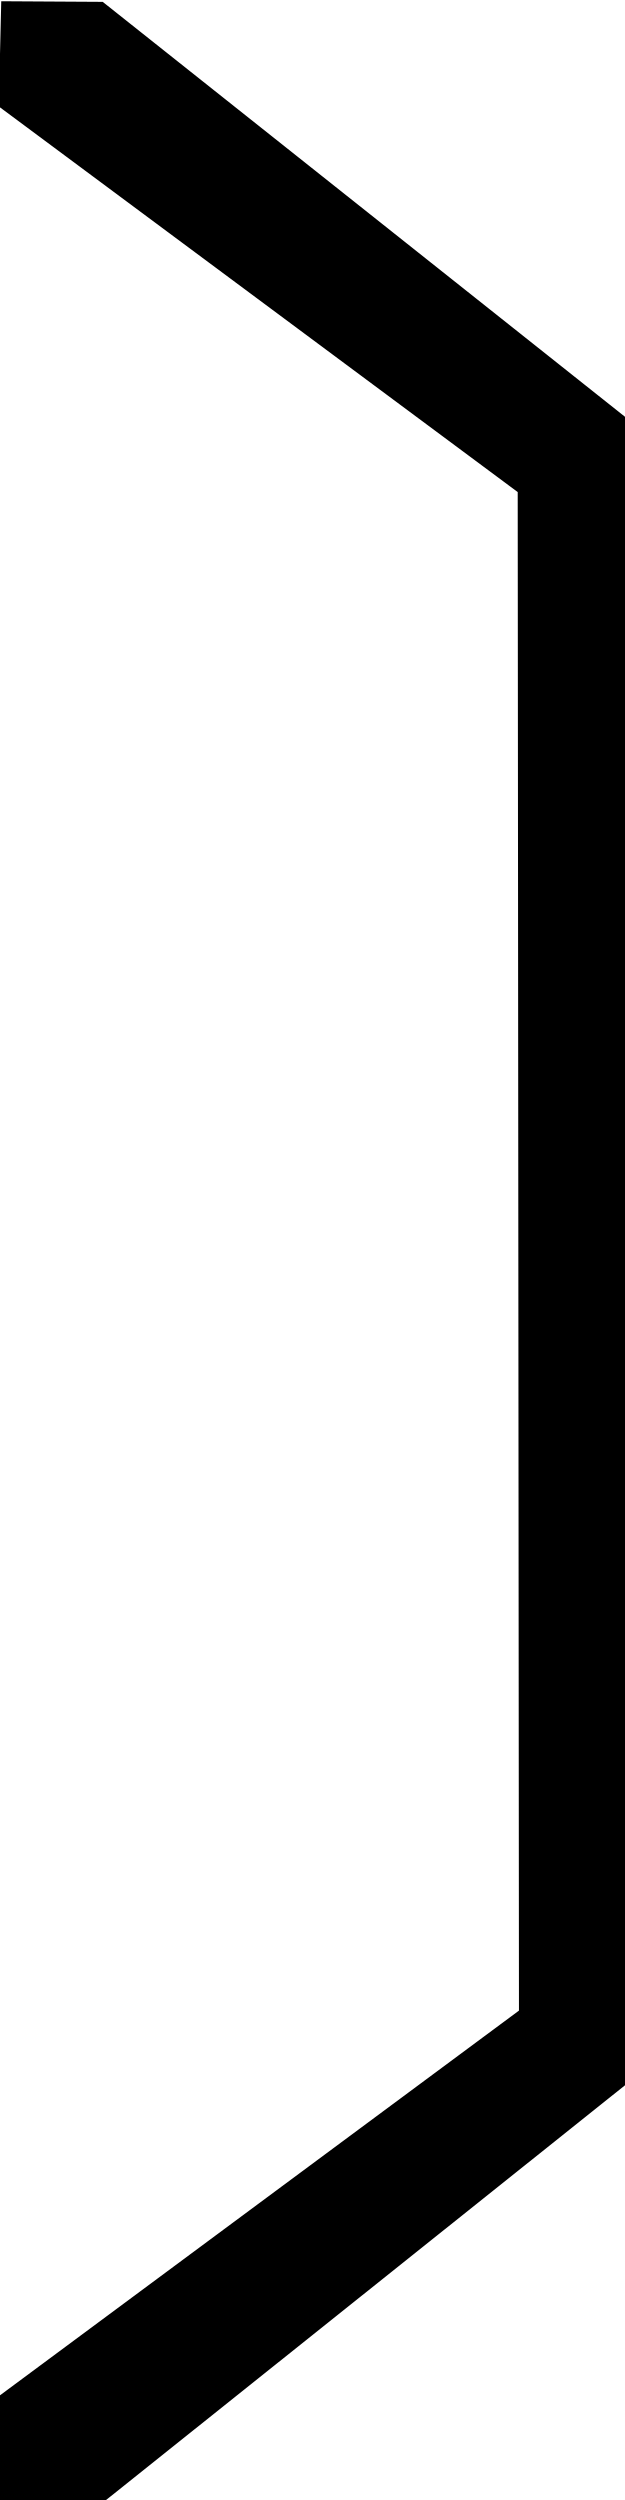
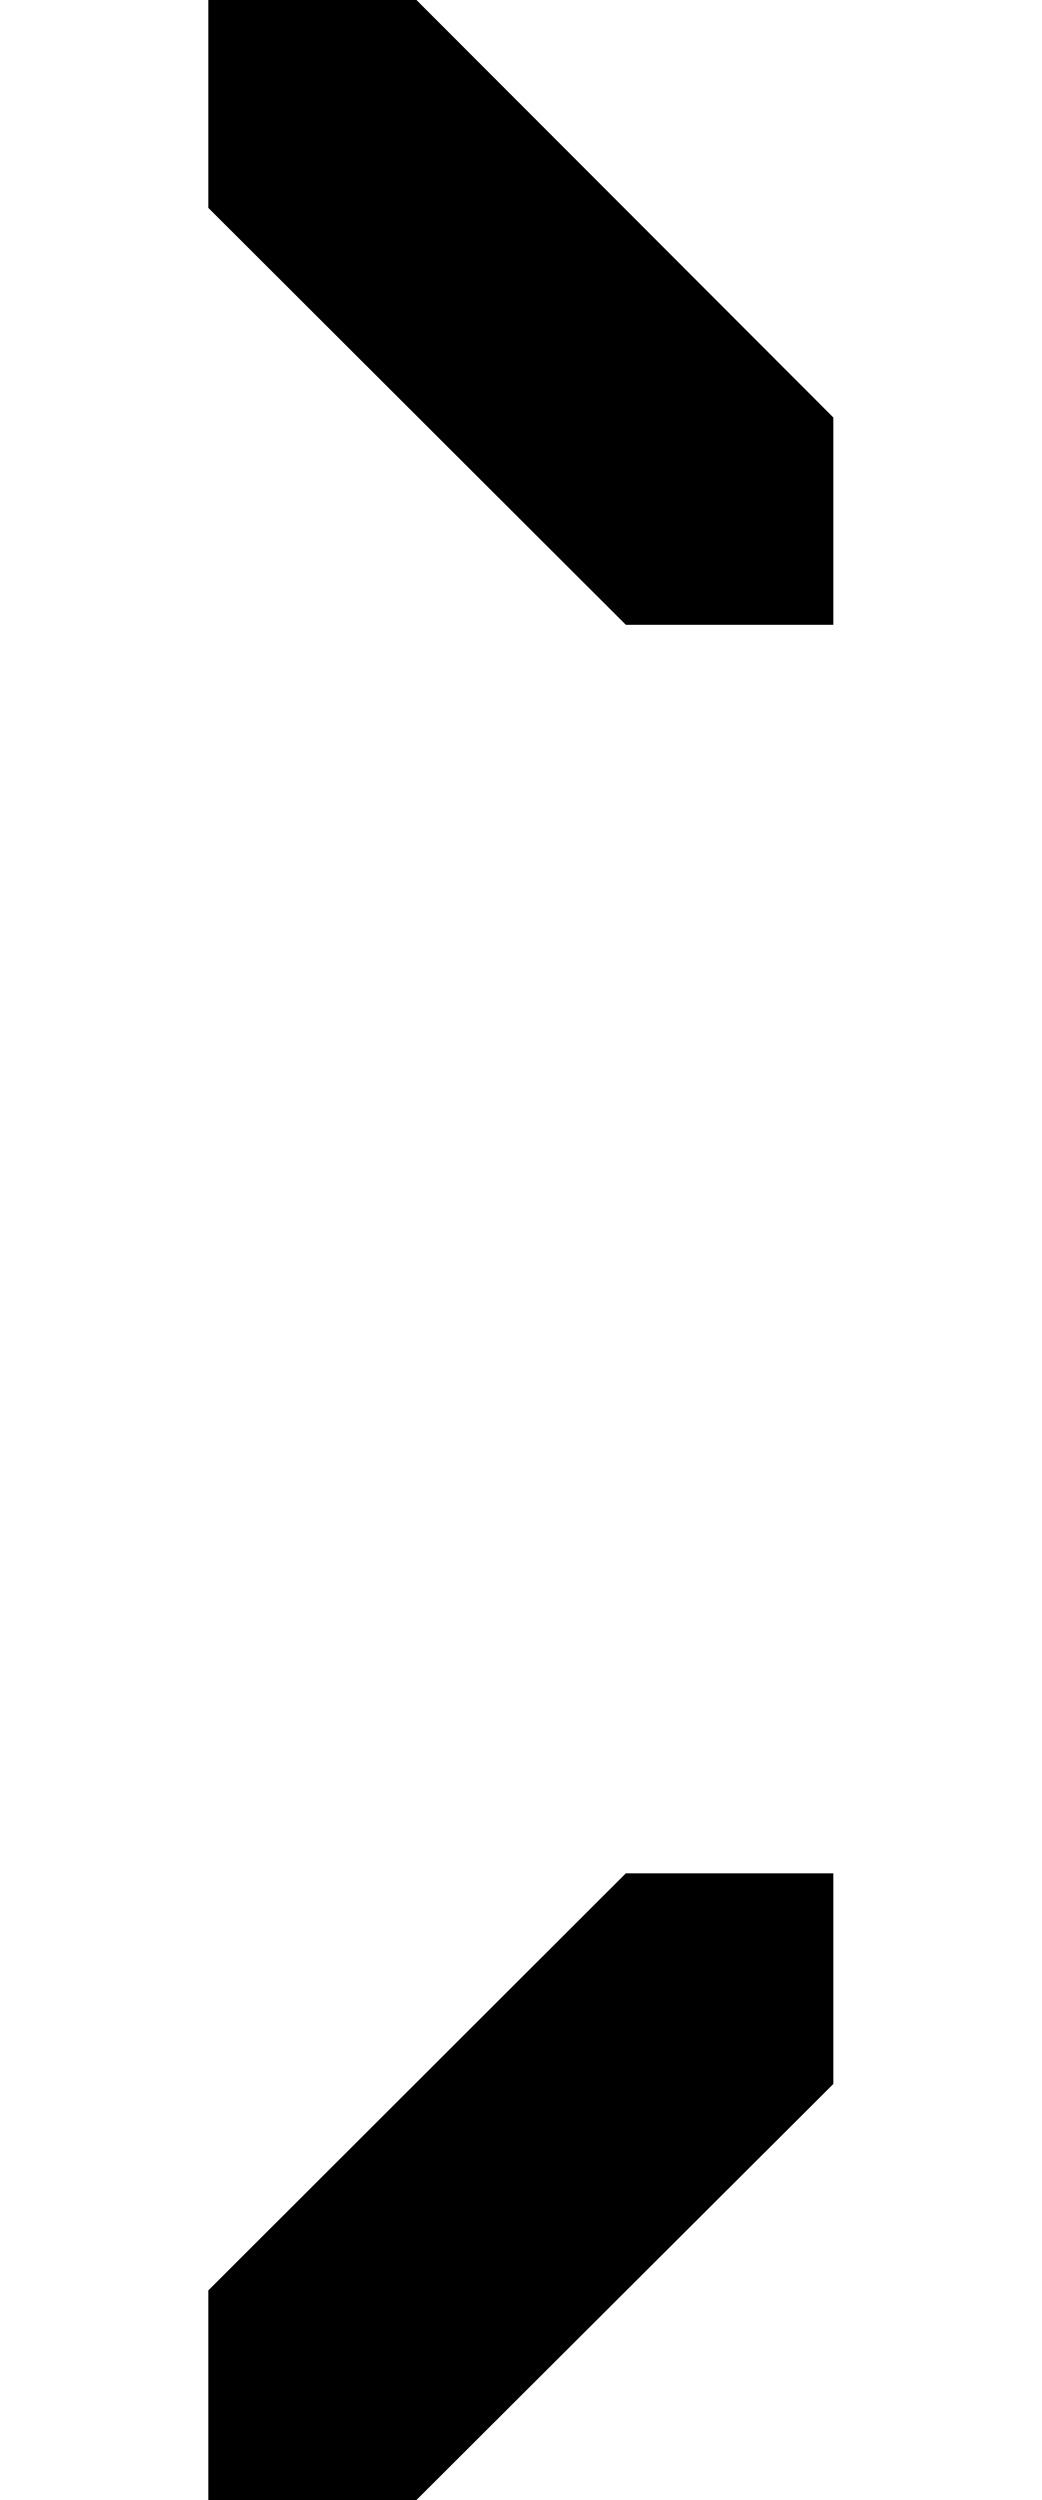
- <svg xmlns="http://www.w3.org/2000/svg" width="3" height="12" viewBox="0 0 3 12" id="svg2" version="1.1">
+ <svg xmlns="http://www.w3.org/2000/svg" width="5" height="12" viewBox="0 0 5 12" id="svg2" version="1.1">
  <defs id="defs4" />
  <g id="layer1" transform="translate(0,-1040.362)">
-     <path style="fill:#000000;fill-opacity:1;fill-rule:evenodd;stroke:none;stroke-width:1px;stroke-linecap:butt;stroke-linejoin:miter;stroke-opacity:1" d="m 0.493,1040.371 2.515,1.998 0,7.996 -2.515,2.01 -0.493,-0.012 -0.006,-0.499 2.497,-1.851 -0.006,-7.289 -2.491,-1.851 0.012,-0.505 z" id="path8103" />
+     <path style="fill:#000000;fill-opacity:1;fill-rule:evenodd;stroke:none;stroke-width:1px;stroke-linecap:butt;stroke-linejoin:miter;stroke-opacity:1" d="m 1,1052.362 0.999,0 L 4,1050.365 l 0,-1.011 -0.996,0 L 1,1051.356 Z" id="path8113" />
+     <path style="fill:#000000;fill-opacity:1;fill-rule:evenodd;stroke:none;stroke-width:1px;stroke-linecap:butt;stroke-linejoin:miter;stroke-opacity:1" d="m 1,1040.362 0,0.998 2.004,2.001 0.996,0 0,-0.995 -2.001,-2.004 z" id="path8115" />
  </g>
</svg>
